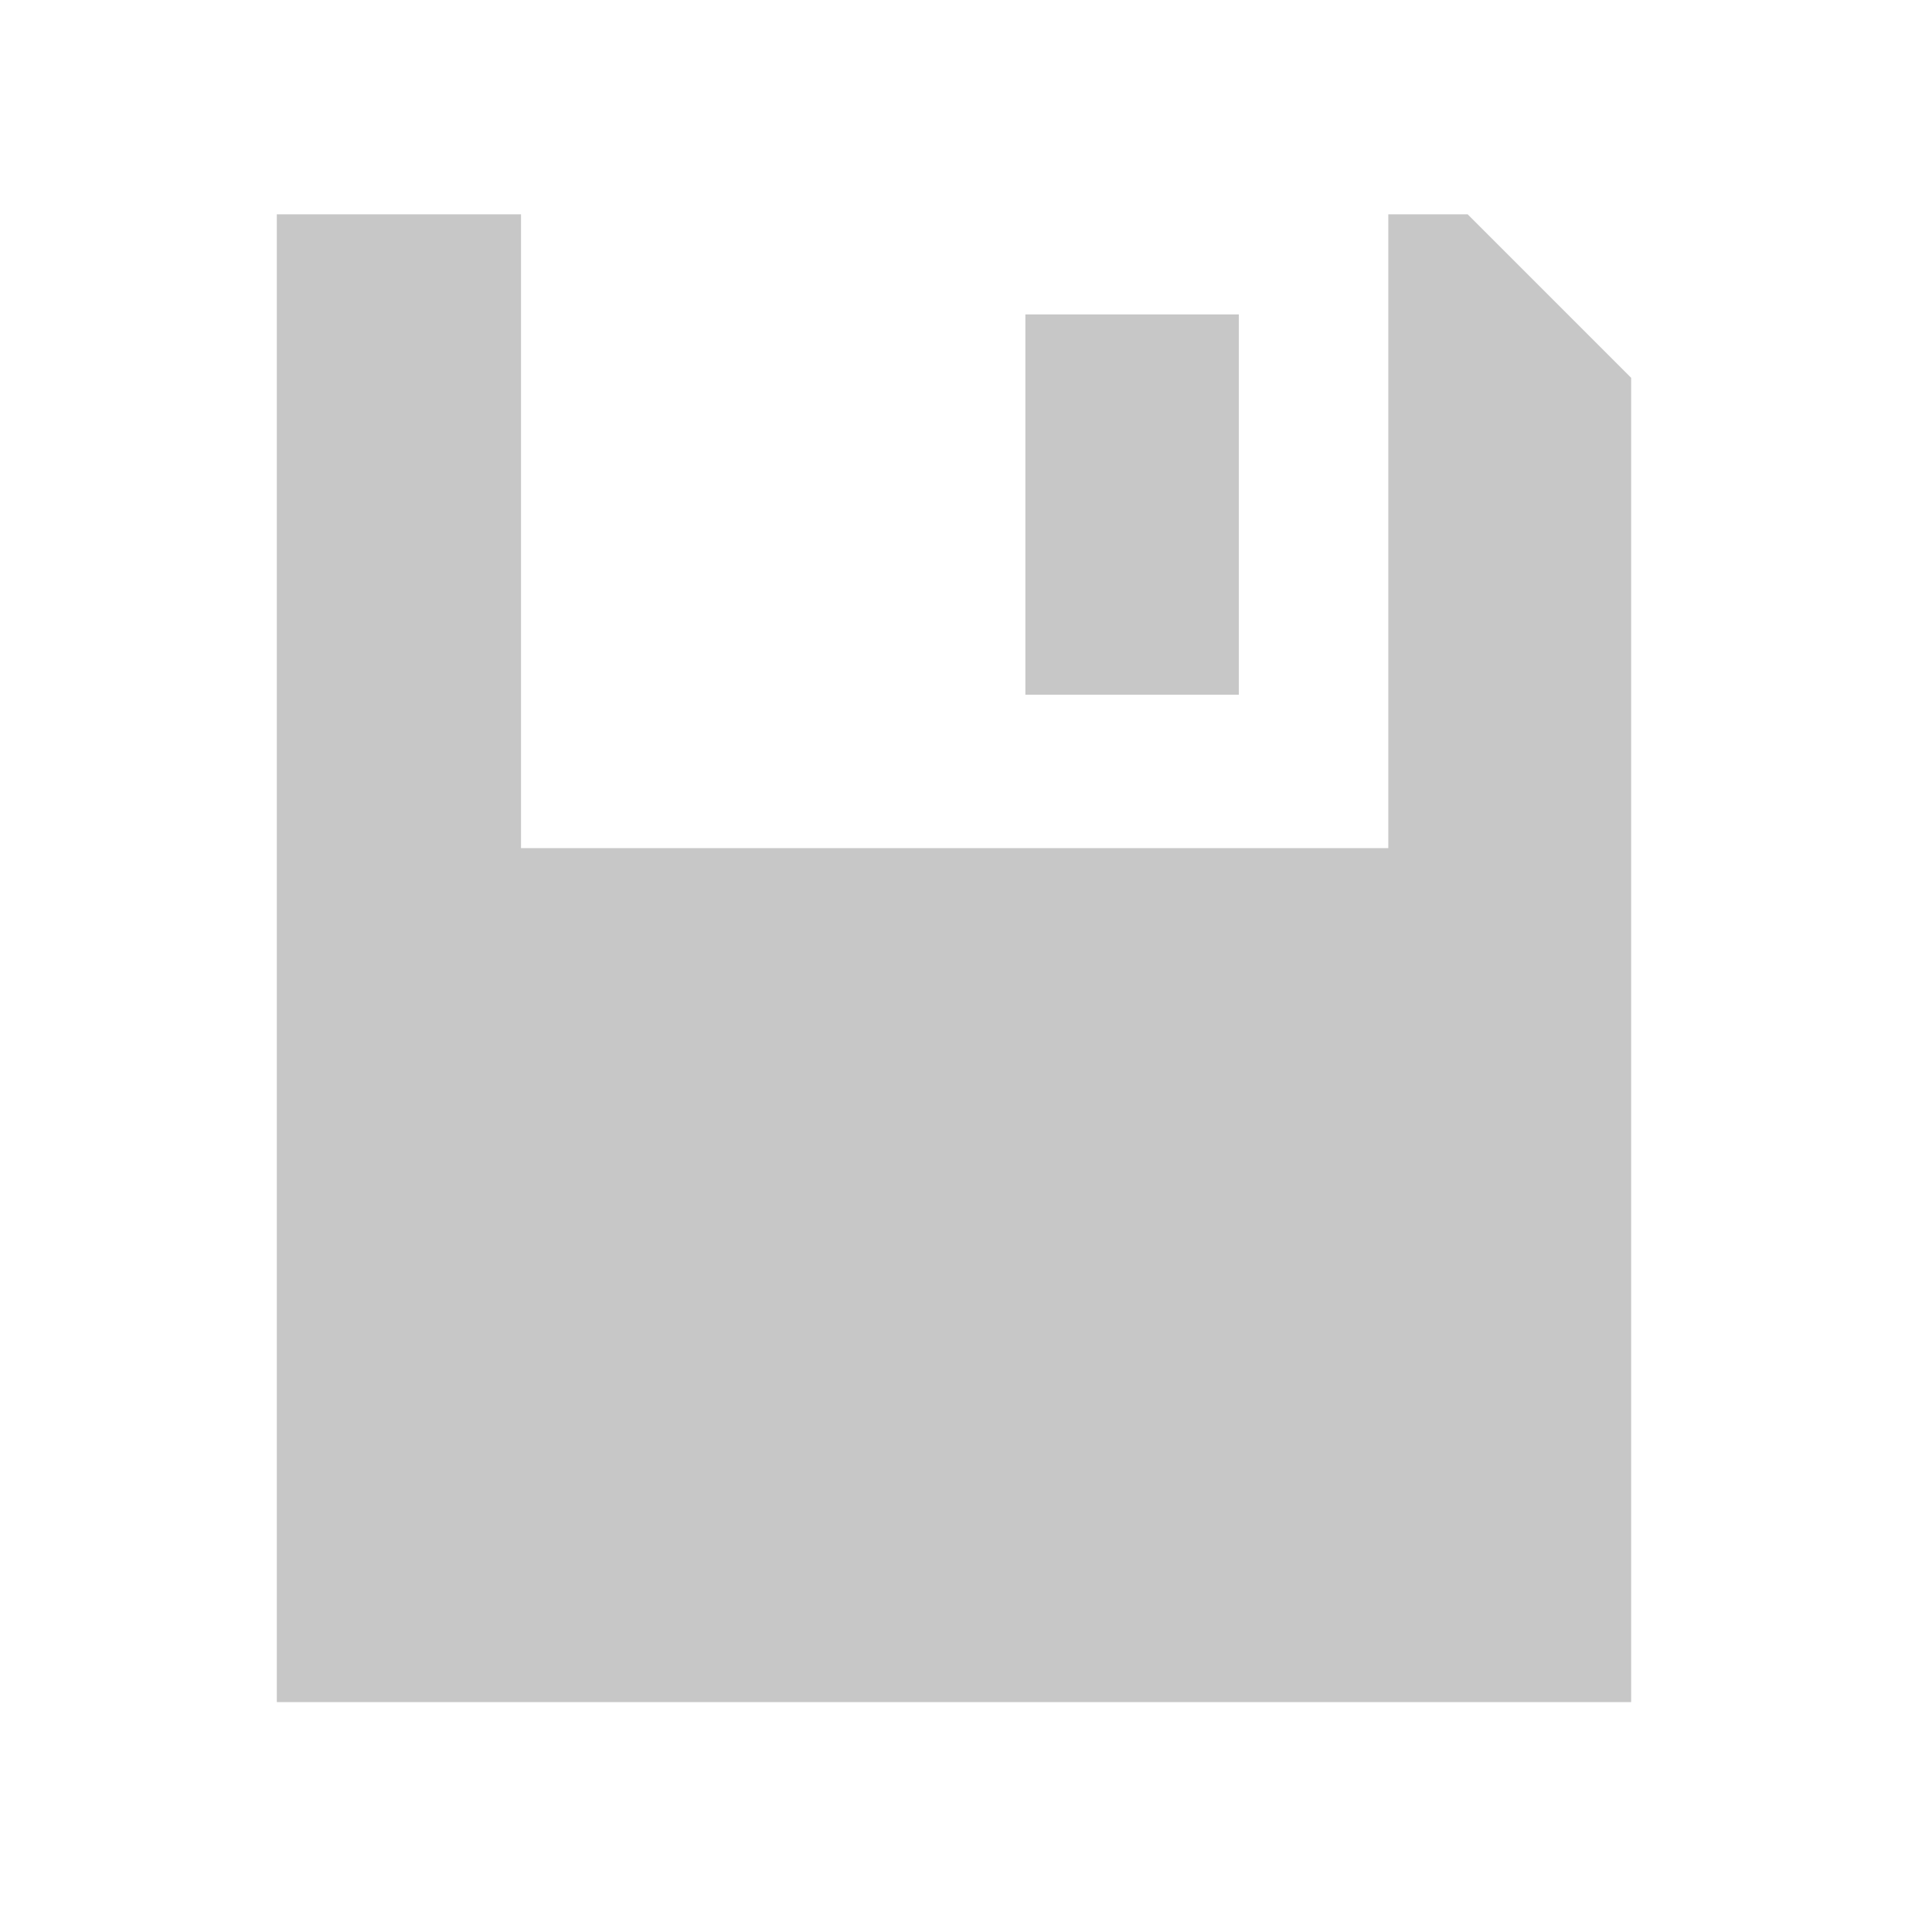
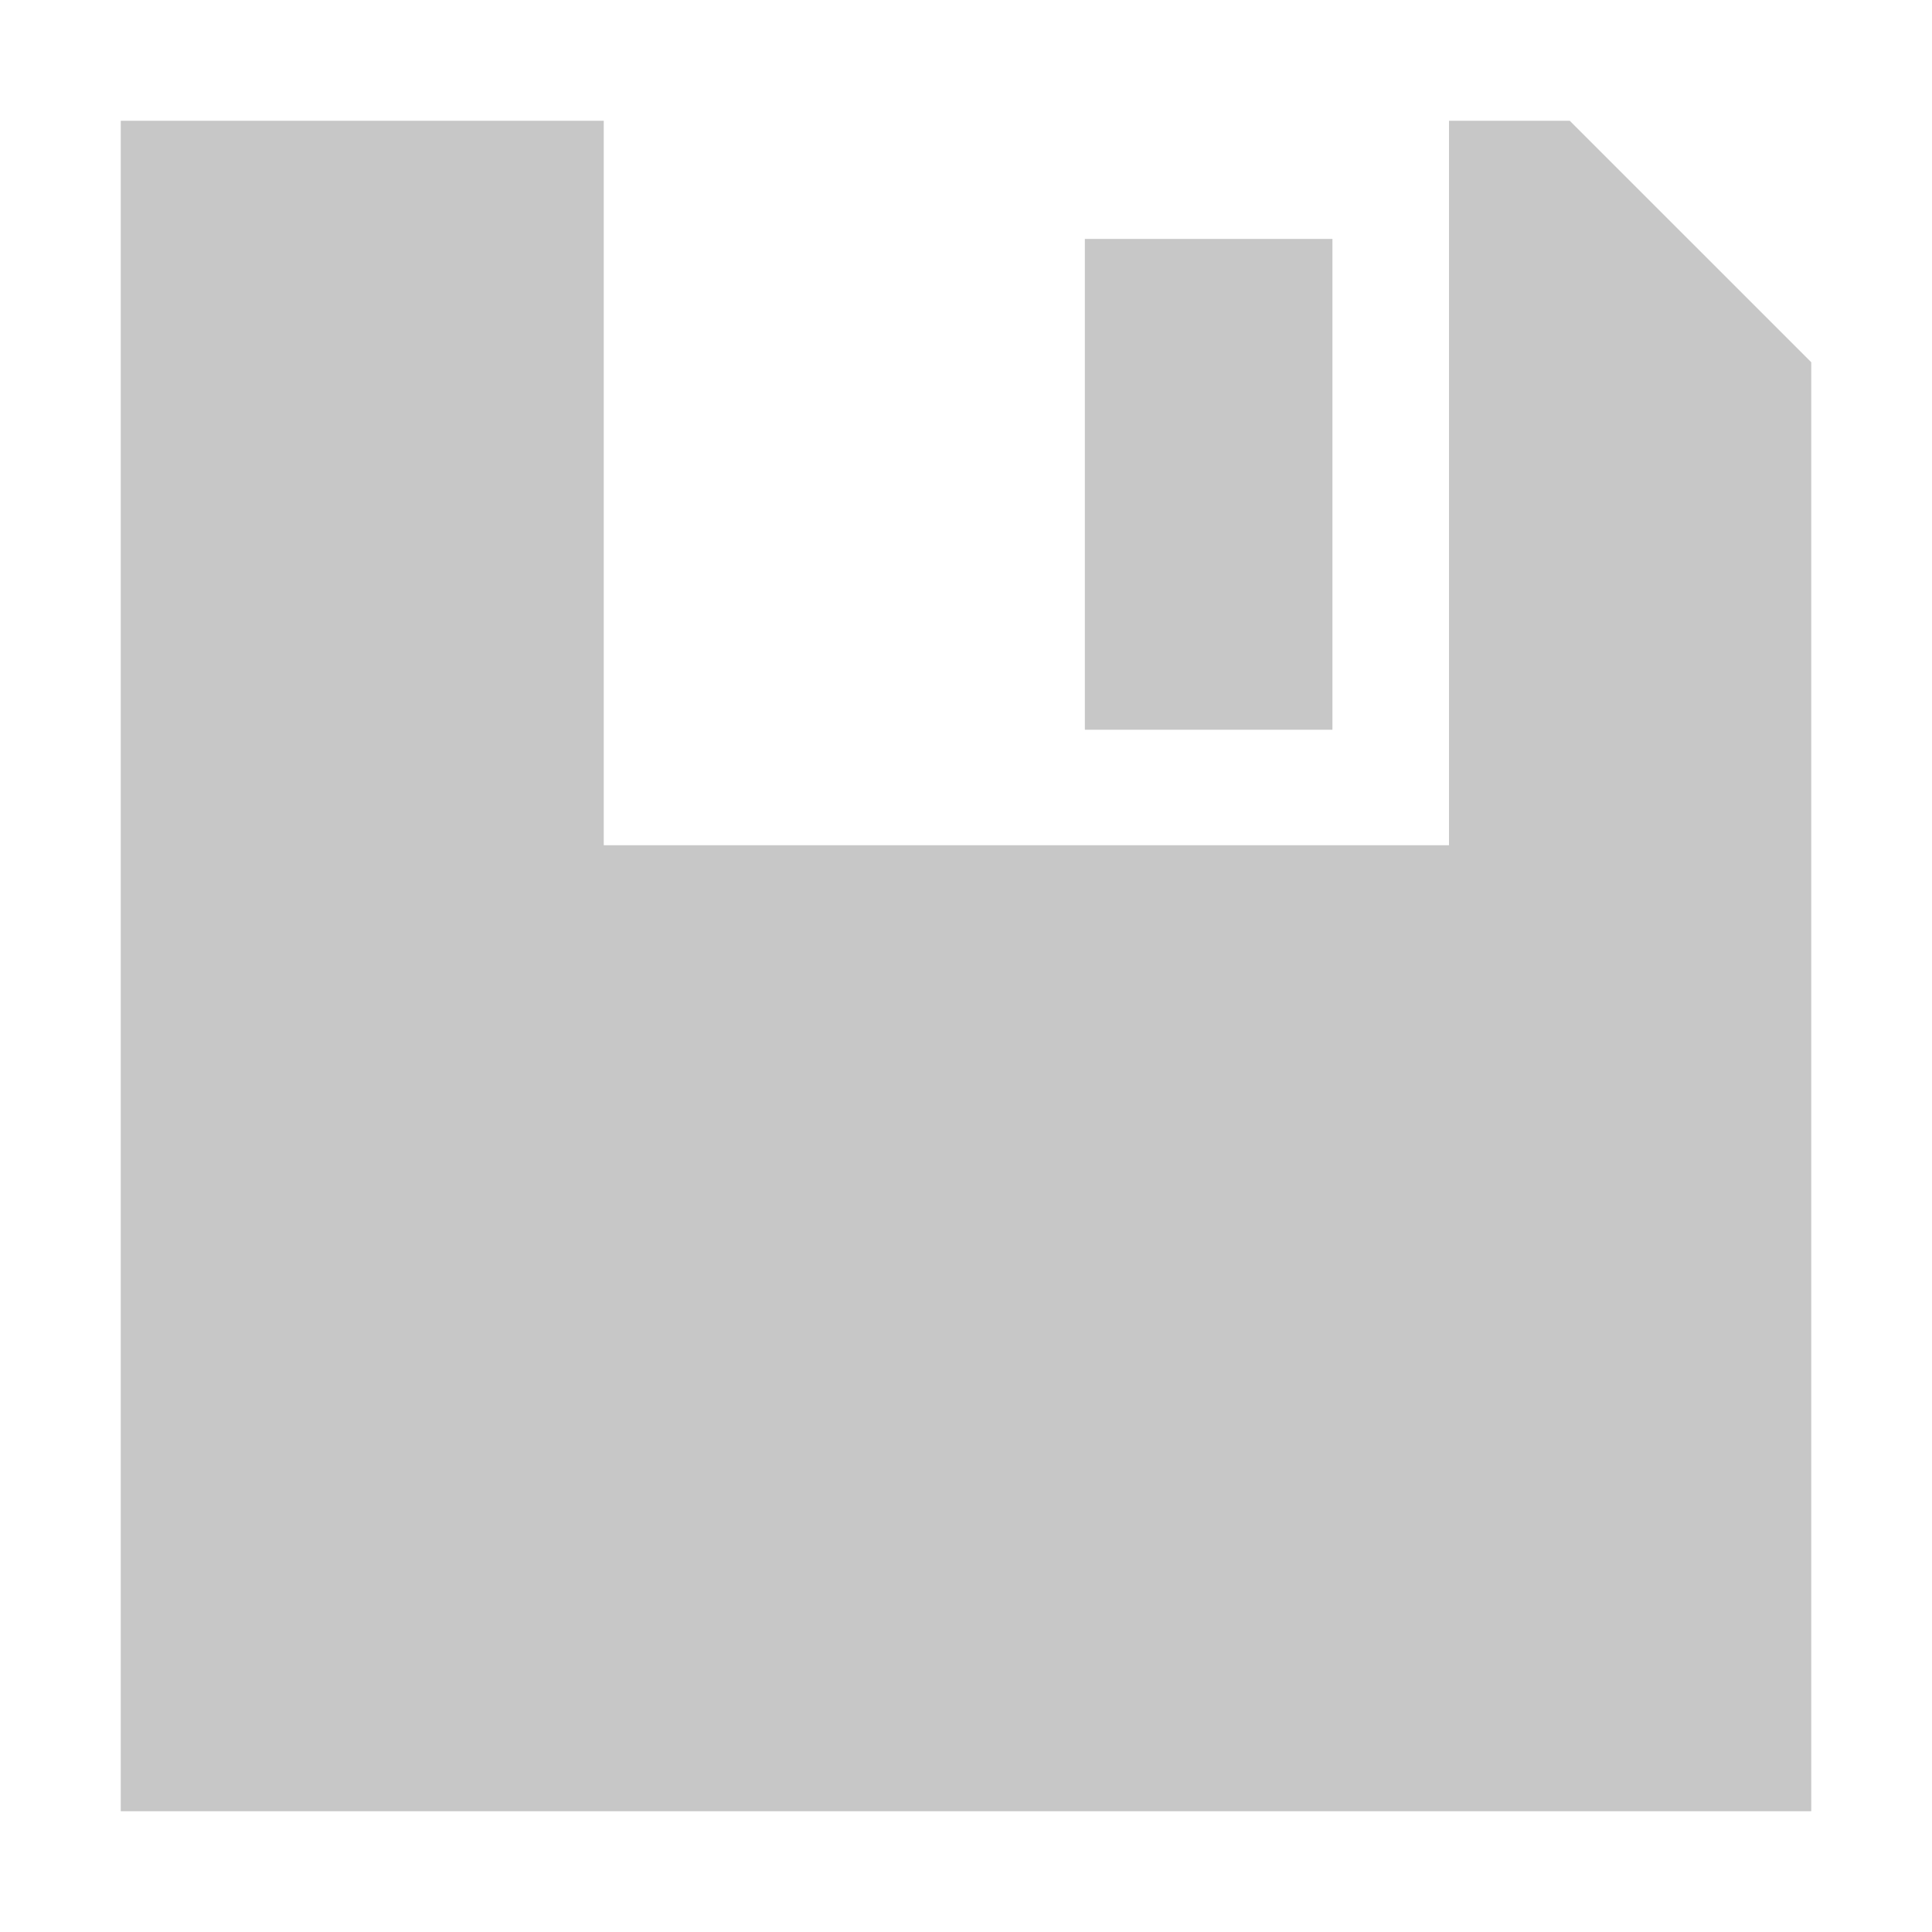
<svg xmlns="http://www.w3.org/2000/svg" width="16" height="16" viewBox="0 0 32 32" id="svg2" version="1.1">
  <defs id="defs4" />
  <g style="display:inline;opacity:1" id="Dark">
-     <g transform="matrix(0.0773512,0,0,0.0773512,0.3859999,-0.5001113)" id="g9154" style="display:inline">
-       <path style="opacity:1;fill:#c7c7c7;fill-opacity:1;stroke:none;stroke-width:120;stroke-miterlimit:4;stroke-dasharray:none;stroke-opacity:1" d="M 54.285,52.362 V 370.933 H 344.285 V 87.36 L 309.287,52.362 H 292.285 V 188.077 H 106.572 V 52.362 Z" id="path9156" />
-       <rect style="opacity:1;fill:#c7c7c7;fill-opacity:1;stroke:none;stroke-width:120;stroke-miterlimit:4;stroke-dasharray:none;stroke-opacity:1" id="rect9158" width="45.714" height="81.429" x="214.571" y="73.791" />
+     <g transform="matrix(0.0773512,0,0,0.0773512,-0.6140001,-1.500111)" id="g9154" style="display:inline">
+       <path style="opacity:1;fill:#c7c7c7;fill-opacity:1;stroke:none;stroke-width:120;stroke-miterlimit:4;stroke-dasharray:none;stroke-opacity:1" d="M 33.794,45.25 V 407.235 H 395.779 V 96.962 l -51.712,-51.712 -25.856,1e-6 V 200.386 H 137.218 V 45.25 Z" id="path9156" />
+       <rect style="opacity:1;fill:#c7c7c7;fill-opacity:1;stroke:none;stroke-width:120;stroke-miterlimit:4;stroke-dasharray:none;stroke-opacity:1" id="rect9158" width="53.013" height="105.101" x="240.238" y="70.553" />
    </g>
  </g>
</svg>
